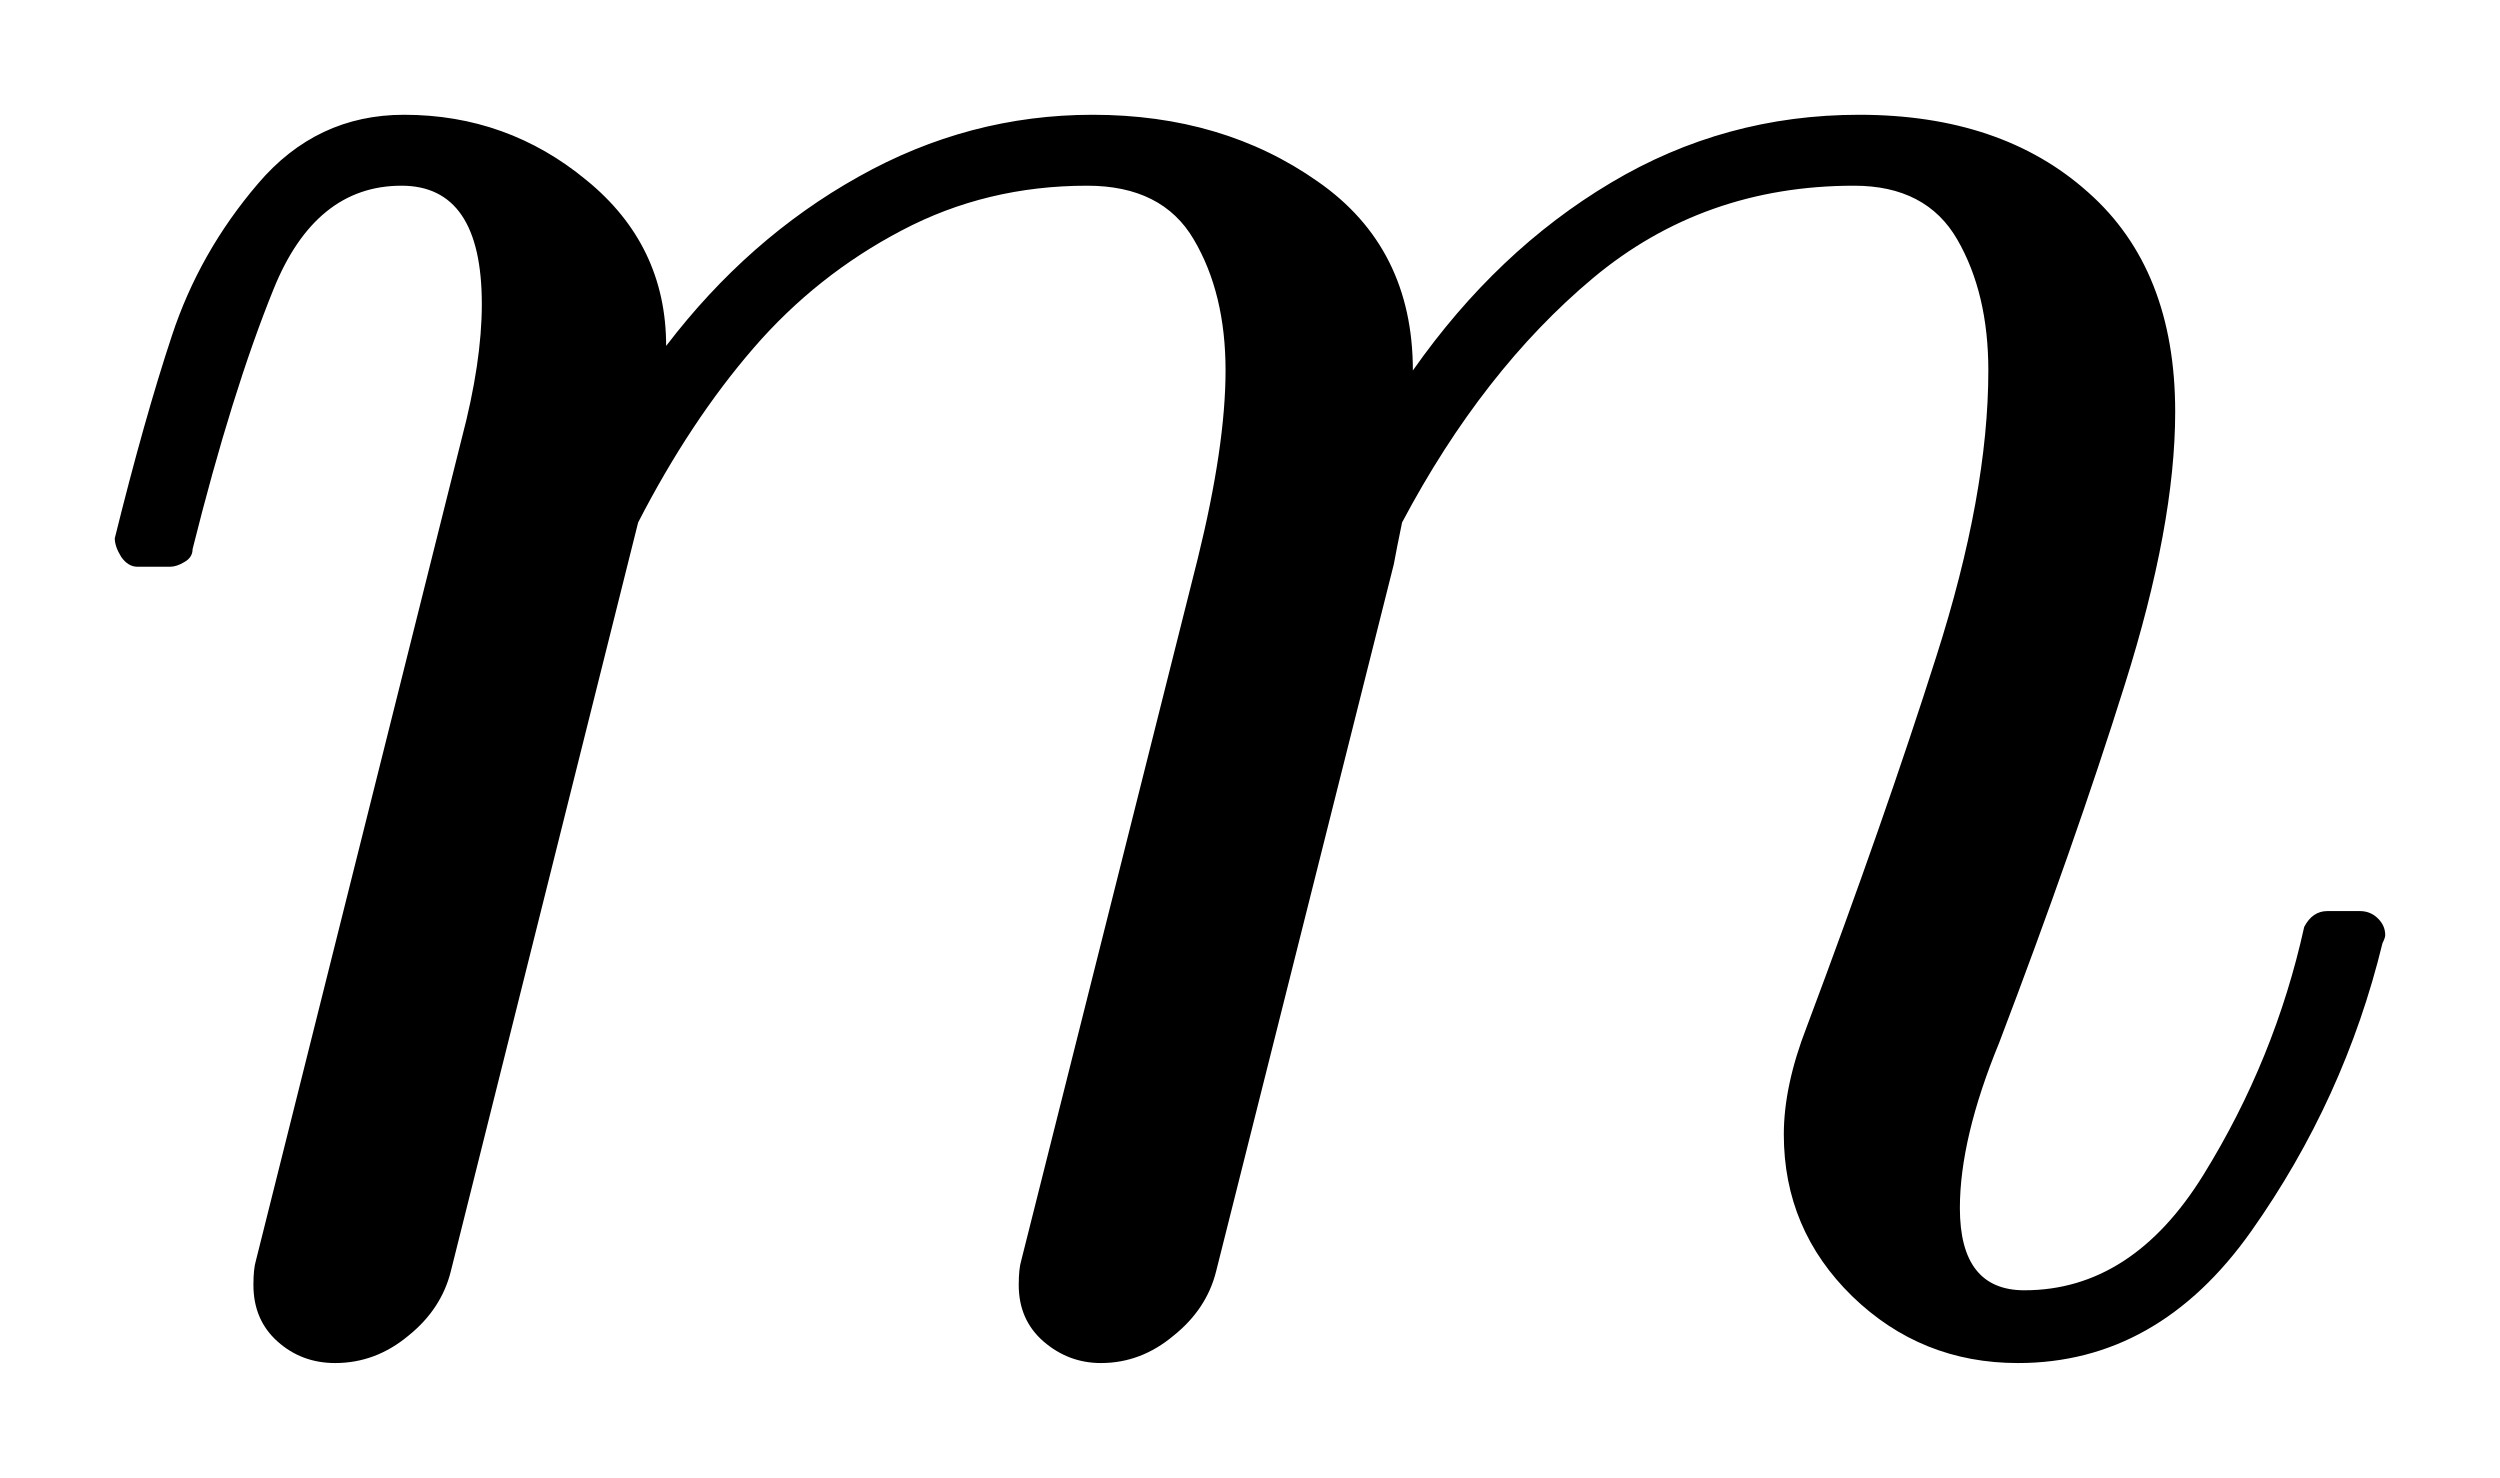
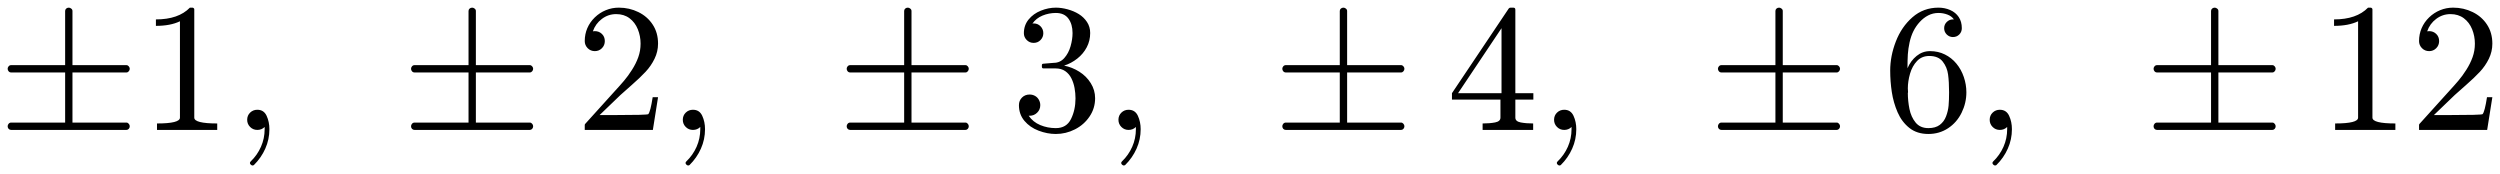
- <svg xmlns="http://www.w3.org/2000/svg" width="10.891pt" height="6.438pt" viewBox="0 0 10.891 6.438" version="1.1">
+ <svg xmlns="http://www.w3.org/2000/svg" width="163.426pt" height="11.32pt" viewBox="0 0 163.426 11.32" version="1.1">
  <defs>
    <style type="text/css">*{stroke-linejoin: round; stroke-linecap: butt}</style>
  </defs>
  <g id="figure_1">
    <g id="patch_1">
-       <path d="M 0 6.438  L 10.891 6.438  L 10.891 0  L 0 0  L 0 6.438  z " style="fill: none; opacity: 0" />
+       <path d="M 0 11.32  L 163.426 11.32  L 163.426 0  L 0 0  L 0 11.32  z " style="fill: none; opacity: 0" />
    </g>
    <g id="axes_1">
      <g id="patch_2">
-         <path d="M 1.104 5.598  Q 1.104 5.527 1.115 5.491  L 2.011 1.912  Q 2.099 1.578 2.099 1.325  Q 2.099 0.809 1.749 0.809  Q 1.374 0.809 1.192 1.259  Q 1.01 1.708 0.839 2.392  Q 0.839 2.428 0.804 2.448  Q 0.77 2.469 0.74 2.469  L 0.599 2.469  Q 0.558 2.469 0.528 2.426  Q 0.5 2.381 0.5 2.345  Q 0.629 1.824 0.749 1.462  Q 0.869 1.098 1.124 0.8  Q 1.379 0.5 1.76 0.5  Q 2.21 0.5 2.555 0.785  Q 2.902 1.068 2.902 1.507  Q 3.26 1.038 3.74 0.77  Q 4.22 0.5 4.76 0.5  Q 5.328 0.5 5.741 0.791  Q 6.155 1.079 6.155 1.614  Q 6.522 1.091 7.018 0.796  Q 7.514 0.5 8.099 0.5  Q 8.72 0.5 9.097 0.838  Q 9.476 1.173 9.476 1.794  Q 9.476 2.287 9.256 2.984  Q 9.037 3.682 8.709 4.543  Q 8.538 4.959 8.538 5.263  Q 8.538 5.621 8.819 5.621  Q 9.288 5.621 9.599 5.118  Q 9.911 4.614 10.038 4.038  Q 10.074 3.969 10.139 3.969  L 10.28 3.969  Q 10.327 3.969 10.359 4.001  Q 10.391 4.032 10.391 4.074  Q 10.391 4.085 10.379 4.109  Q 10.214 4.788 9.807 5.364  Q 9.401 5.938 8.791 5.938  Q 8.369 5.938 8.069 5.647  Q 7.771 5.356 7.771 4.942  Q 7.771 4.73 7.871 4.473  Q 8.21 3.569 8.435 2.861  Q 8.662 2.152 8.662 1.614  Q 8.662 1.278 8.527 1.044  Q 8.392 0.809 8.077 0.809  Q 7.421 0.809 6.939 1.212  Q 6.459 1.614 6.108 2.276  Q 6.084 2.392 6.072 2.458  L 5.298 5.538  Q 5.257 5.703 5.112 5.819  Q 4.97 5.938 4.796 5.938  Q 4.655 5.938 4.546 5.844  Q 4.438 5.75 4.438 5.598  Q 4.438 5.527 4.449 5.491  L 5.218 2.433  Q 5.339 1.942 5.339 1.614  Q 5.339 1.278 5.201 1.044  Q 5.064 0.809 4.736 0.809  Q 4.297 0.809 3.928 1.004  Q 3.558 1.198 3.283 1.516  Q 3.007 1.835 2.78 2.276  L 1.964 5.538  Q 1.923 5.703 1.779 5.819  Q 1.636 5.938 1.46 5.938  Q 1.314 5.938 1.209 5.844  Q 1.104 5.75 1.104 5.598  z " clip-path="url(#pb880e0e262)" />
+         <path d="M 0.729 8.493  Q 0.629 8.493 0.564 8.424  Q 0.5 8.352 0.5 8.253  Q 0.5 8.165 0.564 8.09  Q 0.629 8.013 0.729 8.013  L 4.258 8.013  L 4.258 4.737  L 0.729 4.737  Q 0.629 4.737 0.564 4.662  Q 0.5 4.586 0.5 4.497  Q 0.5 4.409 0.564 4.334  Q 0.629 4.258 0.729 4.258  L 4.258 4.258  L 4.258 0.718  Q 4.258 0.624 4.327 0.562  Q 4.398 0.5 4.497 0.5  Q 4.578 0.5 4.657 0.562  Q 4.737 0.624 4.737 0.718  L 4.737 4.258  L 8.264 4.258  Q 8.352 4.258 8.416 4.334  Q 8.482 4.409 8.482 4.497  Q 8.482 4.586 8.416 4.662  Q 8.352 4.737 8.264 4.737  L 4.737 4.737  L 4.737 8.013  L 8.264 8.013  Q 8.352 8.013 8.416 8.09  Q 8.482 8.165 8.482 8.253  Q 8.482 8.352 8.416 8.424  Q 8.352 8.493 8.264 8.493  L 0.729 8.493  z M 10.263 8.493  L 10.263 8.071  Q 11.763 8.071 11.763 7.691  L 11.763 1.391  Q 11.142 1.691 10.192 1.691  L 10.192 1.269  Q 11.664 1.269 12.414 0.5  L 12.582 0.5  Q 12.624 0.5 12.661 0.534  Q 12.7 0.566 12.7 0.607  L 12.7 7.691  Q 12.7 8.071 14.2 8.071  L 14.2 8.493  L 10.263 8.493  z M 16.338 10.655  Q 16.338 10.602 16.385 10.556  Q 16.82 10.139 17.06 9.594  Q 17.3 9.05 17.3 8.446  L 17.3 8.3  Q 17.107 8.493 16.82 8.493  Q 16.544 8.493 16.351 8.3  Q 16.158 8.107 16.158 7.831  Q 16.158 7.55 16.351 7.362  Q 16.544 7.175 16.82 7.175  Q 17.247 7.175 17.429 7.571  Q 17.611 7.966 17.611 8.446  Q 17.611 9.114 17.343 9.714  Q 17.077 10.316 16.591 10.796  Q 16.544 10.82 16.514 10.82  Q 16.456 10.82 16.396 10.766  Q 16.338 10.713 16.338 10.655  z M 27.099 8.493  Q 27 8.493 26.934 8.424  Q 26.87 8.352 26.87 8.253  Q 26.87 8.165 26.934 8.09  Q 27 8.013 27.099 8.013  L 30.628 8.013  L 30.628 4.737  L 27.099 4.737  Q 27 4.737 26.934 4.662  Q 26.87 4.586 26.87 4.497  Q 26.87 4.409 26.934 4.334  Q 27 4.258 27.099 4.258  L 30.628 4.258  L 30.628 0.718  Q 30.628 0.624 30.697 0.562  Q 30.768 0.5 30.868 0.5  Q 30.948 0.5 31.027 0.562  Q 31.108 0.624 31.108 0.718  L 31.108 4.258  L 34.635 4.258  Q 34.723 4.258 34.787 4.334  Q 34.852 4.409 34.852 4.497  Q 34.852 4.586 34.787 4.662  Q 34.723 4.737 34.635 4.737  L 31.108 4.737  L 31.108 8.013  L 34.635 8.013  Q 34.723 8.013 34.787 8.09  Q 34.852 8.165 34.852 8.253  Q 34.852 8.352 34.787 8.424  Q 34.723 8.493 34.635 8.493  L 27.099 8.493  z M 38.225 8.493  L 38.225 8.171  Q 38.225 8.141 38.247 8.107  L 40.111 6.044  Q 40.533 5.587 40.795 5.277  Q 41.06 4.966 41.316 4.561  Q 41.575 4.156 41.725 3.738  Q 41.875 3.32 41.875 2.851  Q 41.875 2.358 41.693 1.91  Q 41.511 1.462 41.151 1.192  Q 40.791 0.922 40.281 0.922  Q 39.76 0.922 39.344 1.237  Q 38.928 1.55 38.757 2.047  Q 38.804 2.036 38.886 2.036  Q 39.156 2.036 39.346 2.217  Q 39.537 2.399 39.537 2.686  Q 39.537 2.962 39.346 3.153  Q 39.156 3.342 38.886 3.342  Q 38.605 3.342 38.414 3.147  Q 38.225 2.951 38.225 2.686  Q 38.225 2.234 38.393 1.841  Q 38.564 1.445 38.883 1.137  Q 39.203 0.828 39.605 0.665  Q 40.006 0.5 40.456 0.5  Q 41.142 0.5 41.733 0.791  Q 42.325 1.081 42.67 1.612  Q 43.017 2.141 43.017 2.851  Q 43.017 3.373 42.788 3.841  Q 42.56 4.31 42.201 4.694  Q 41.845 5.077 41.288 5.564  Q 40.731 6.05 40.557 6.213  L 39.198 7.52  L 40.351 7.52  Q 41.2 7.52 41.772 7.507  Q 42.344 7.492 42.378 7.462  Q 42.518 7.31 42.666 6.354  L 43.017 6.354  L 42.678 8.493  L 38.225 8.493  z M 44.815 10.655  Q 44.815 10.602 44.862 10.556  Q 45.297 10.139 45.537 9.594  Q 45.777 9.05 45.777 8.446  L 45.777 8.3  Q 45.584 8.493 45.297 8.493  Q 45.021 8.493 44.828 8.3  Q 44.635 8.107 44.635 7.831  Q 44.635 7.55 44.828 7.362  Q 45.021 7.175 45.297 7.175  Q 45.725 7.175 45.906 7.571  Q 46.088 7.966 46.088 8.446  Q 46.088 9.114 45.82 9.714  Q 45.554 10.316 45.068 10.796  Q 45.021 10.82 44.991 10.82  Q 44.933 10.82 44.873 10.766  Q 44.815 10.713 44.815 10.655  z M 55.576 8.493  Q 55.477 8.493 55.411 8.424  Q 55.348 8.352 55.348 8.253  Q 55.348 8.165 55.411 8.09  Q 55.477 8.013 55.576 8.013  L 59.105 8.013  L 59.105 4.737  L 55.576 4.737  Q 55.477 4.737 55.411 4.662  Q 55.348 4.586 55.348 4.497  Q 55.348 4.409 55.411 4.334  Q 55.477 4.258 55.576 4.258  L 59.105 4.258  L 59.105 0.718  Q 59.105 0.624 59.174 0.562  Q 59.246 0.5 59.345 0.5  Q 59.426 0.5 59.504 0.562  Q 59.585 0.624 59.585 0.718  L 59.585 4.258  L 63.112 4.258  Q 63.2 4.258 63.264 4.334  Q 63.329 4.409 63.329 4.497  Q 63.329 4.586 63.264 4.662  Q 63.2 4.737 63.112 4.737  L 59.585 4.737  L 59.585 8.013  L 63.112 8.013  Q 63.2 8.013 63.264 8.09  Q 63.329 8.165 63.329 8.253  Q 63.329 8.352 63.264 8.424  Q 63.2 8.493 63.112 8.493  L 55.576 8.493  z M 67.246 7.567  Q 67.527 7.978 68.001 8.176  Q 68.478 8.375 69.021 8.375  Q 69.719 8.375 70.011 7.781  Q 70.306 7.186 70.306 6.431  Q 70.306 6.091 70.244 5.752  Q 70.182 5.411 70.036 5.118  Q 69.889 4.826 69.634 4.649  Q 69.379 4.473 69.01 4.473  L 68.213 4.473  Q 68.108 4.473 68.108 4.362  L 68.108 4.258  Q 68.108 4.164 68.213 4.164  L 68.875 4.109  Q 69.297 4.109 69.574 3.794  Q 69.854 3.478 69.983 3.024  Q 70.113 2.57 70.113 2.159  Q 70.113 1.586 69.843 1.216  Q 69.573 0.847 69.021 0.847  Q 68.566 0.847 68.149 1.019  Q 67.733 1.192 67.488 1.544  Q 67.51 1.539 67.527 1.535  Q 67.546 1.531 67.568 1.531  Q 67.838 1.531 68.02 1.719  Q 68.202 1.906 68.202 2.171  Q 68.202 2.429 68.02 2.617  Q 67.838 2.804 67.568 2.804  Q 67.306 2.804 67.118 2.617  Q 66.931 2.429 66.931 2.171  Q 66.931 1.655 67.24 1.274  Q 67.551 0.894 68.041 0.697  Q 68.53 0.5 69.021 0.5  Q 69.385 0.5 69.788 0.609  Q 70.193 0.718 70.521 0.92  Q 70.849 1.123 71.058 1.439  Q 71.266 1.754 71.266 2.159  Q 71.266 2.664 71.041 3.091  Q 70.816 3.519 70.422 3.83  Q 70.03 4.139 69.561 4.291  Q 70.083 4.391 70.551 4.685  Q 71.02 4.978 71.303 5.435  Q 71.588 5.891 71.588 6.419  Q 71.588 7.081 71.224 7.617  Q 70.863 8.154 70.27 8.456  Q 69.678 8.758 69.021 8.758  Q 68.459 8.758 67.893 8.542  Q 67.328 8.328 66.968 7.901  Q 66.608 7.473 66.608 6.875  Q 66.608 6.577 66.807 6.378  Q 67.006 6.179 67.306 6.179  Q 67.499 6.179 67.66 6.269  Q 67.821 6.359 67.911 6.524  Q 68.003 6.688 68.003 6.875  Q 68.003 7.169 67.797 7.368  Q 67.593 7.567 67.306 7.567  L 67.246 7.567  z M 73.293 10.655  Q 73.293 10.602 73.339 10.556  Q 73.774 10.139 74.014 9.594  Q 74.254 9.05 74.254 8.446  L 74.254 8.3  Q 74.061 8.493 73.774 8.493  Q 73.499 8.493 73.306 8.3  Q 73.113 8.107 73.113 7.831  Q 73.113 7.55 73.306 7.362  Q 73.499 7.175 73.774 7.175  Q 74.202 7.175 74.384 7.571  Q 74.566 7.966 74.566 8.446  Q 74.566 9.114 74.298 9.714  Q 74.031 10.316 73.546 10.796  Q 73.499 10.82 73.469 10.82  Q 73.411 10.82 73.351 10.766  Q 73.293 10.713 73.293 10.655  z M 84.054 8.493  Q 83.954 8.493 83.889 8.424  Q 83.825 8.352 83.825 8.253  Q 83.825 8.165 83.889 8.09  Q 83.954 8.013 84.054 8.013  L 87.582 8.013  L 87.582 4.737  L 84.054 4.737  Q 83.954 4.737 83.889 4.662  Q 83.825 4.586 83.825 4.497  Q 83.825 4.409 83.889 4.334  Q 83.954 4.258 84.054 4.258  L 87.582 4.258  L 87.582 0.718  Q 87.582 0.624 87.652 0.562  Q 87.723 0.5 87.822 0.5  Q 87.903 0.5 87.982 0.562  Q 88.062 0.624 88.062 0.718  L 88.062 4.258  L 91.589 4.258  Q 91.677 4.258 91.741 4.334  Q 91.807 4.409 91.807 4.497  Q 91.807 4.586 91.741 4.662  Q 91.677 4.737 91.589 4.737  L 88.062 4.737  L 88.062 8.013  L 91.589 8.013  Q 91.677 8.013 91.741 8.09  Q 91.807 8.165 91.807 8.253  Q 91.807 8.352 91.741 8.424  Q 91.677 8.493 91.589 8.493  L 84.054 8.493  z M 94.915 6.513  L 94.915 6.091  L 98.624 0.56  Q 98.665 0.5 98.747 0.5  L 98.924 0.5  Q 99.059 0.5 99.059 0.635  L 99.059 6.091  L 100.236 6.091  L 100.236 6.513  L 99.059 6.513  L 99.059 7.691  Q 99.059 7.936 99.409 8.004  Q 99.762 8.071 100.223 8.071  L 100.223 8.493  L 96.919 8.493  L 96.919 8.071  Q 97.382 8.071 97.733 8.004  Q 98.085 7.936 98.085 7.691  L 98.085 6.513  L 94.915 6.513  z M 95.314 6.091  L 98.155 6.091  L 98.155 1.843  L 95.314 6.091  z M 101.77 10.655  Q 101.77 10.602 101.817 10.556  Q 102.252 10.139 102.492 9.594  Q 102.732 9.05 102.732 8.446  L 102.732 8.3  Q 102.539 8.493 102.252 8.493  Q 101.976 8.493 101.783 8.3  Q 101.59 8.107 101.59 7.831  Q 101.59 7.55 101.783 7.362  Q 101.976 7.175 102.252 7.175  Q 102.679 7.175 102.861 7.571  Q 103.043 7.966 103.043 8.446  Q 103.043 9.114 102.775 9.714  Q 102.509 10.316 102.023 10.796  Q 101.976 10.82 101.946 10.82  Q 101.888 10.82 101.828 10.766  Q 101.77 10.713 101.77 10.655  z M 112.531 8.493  Q 112.432 8.493 112.366 8.424  Q 112.302 8.352 112.302 8.253  Q 112.302 8.165 112.366 8.09  Q 112.432 8.013 112.531 8.013  L 116.06 8.013  L 116.06 4.737  L 112.531 4.737  Q 112.432 4.737 112.366 4.662  Q 112.302 4.586 112.302 4.497  Q 112.302 4.409 112.366 4.334  Q 112.432 4.258 112.531 4.258  L 116.06 4.258  L 116.06 0.718  Q 116.06 0.624 116.129 0.562  Q 116.2 0.5 116.3 0.5  Q 116.38 0.5 116.459 0.562  Q 116.54 0.624 116.54 0.718  L 116.54 4.258  L 120.067 4.258  Q 120.155 4.258 120.218 4.334  Q 120.284 4.409 120.284 4.497  Q 120.284 4.586 120.218 4.662  Q 120.155 4.737 120.067 4.737  L 116.54 4.737  L 116.54 8.013  L 120.067 8.013  Q 120.155 8.013 120.218 8.09  Q 120.284 8.165 120.284 8.253  Q 120.284 8.352 120.218 8.424  Q 120.155 8.493 120.067 8.493  L 112.531 8.493  z M 126.058 8.758  Q 125.314 8.758 124.815 8.362  Q 124.318 7.966 124.045 7.336  Q 123.773 6.706 123.668 6.014  Q 123.563 5.322 123.563 4.614  Q 123.563 3.665 123.932 2.711  Q 124.302 1.754 125.018 1.128  Q 125.736 0.5 126.72 0.5  Q 127.131 0.5 127.485 0.656  Q 127.84 0.811 128.042 1.113  Q 128.245 1.415 128.245 1.843  Q 128.245 2.088 128.078 2.255  Q 127.911 2.422 127.663 2.422  Q 127.429 2.422 127.258 2.253  Q 127.09 2.083 127.09 1.843  Q 127.09 1.608 127.258 1.439  Q 127.429 1.269 127.663 1.269  L 127.729 1.269  Q 127.575 1.051 127.298 0.95  Q 127.02 0.847 126.72 0.847  Q 126.356 0.847 126.049 1.006  Q 125.742 1.164 125.496 1.434  Q 125.25 1.702 125.085 2.028  Q 124.922 2.353 124.83 2.769  Q 124.74 3.185 124.716 3.549  Q 124.693 3.911 124.693 4.462  Q 124.903 3.969 125.29 3.656  Q 125.678 3.342 126.163 3.342  Q 126.698 3.342 127.136 3.56  Q 127.575 3.776 127.892 4.16  Q 128.209 4.544 128.376 5.037  Q 128.543 5.529 128.543 6.031  Q 128.543 6.734 128.23 7.372  Q 127.916 8.008 127.347 8.383  Q 126.778 8.758 126.058 8.758  z M 126.058 8.375  Q 126.522 8.375 126.803 8.165  Q 127.084 7.953 127.215 7.606  Q 127.348 7.258 127.38 6.903  Q 127.412 6.547 127.412 6.031  Q 127.412 5.353 127.347 4.872  Q 127.283 4.391 126.996 4.025  Q 126.709 3.659 126.117 3.659  Q 125.631 3.659 125.318 3.987  Q 125.005 4.316 124.86 4.816  Q 124.716 5.317 124.716 5.78  Q 124.716 5.938 124.729 6.02  Q 124.729 6.039 124.725 6.05  Q 124.723 6.061 124.716 6.078  Q 124.716 6.594 124.821 7.122  Q 124.928 7.649 125.226 8.013  Q 125.526 8.375 126.058 8.375  z M 130.247 10.655  Q 130.247 10.602 130.294 10.556  Q 130.729 10.139 130.969 9.594  Q 131.209 9.05 131.209 8.446  L 131.209 8.3  Q 131.016 8.493 130.729 8.493  Q 130.453 8.493 130.26 8.3  Q 130.067 8.107 130.067 7.831  Q 130.067 7.55 130.26 7.362  Q 130.453 7.175 130.729 7.175  Q 131.156 7.175 131.338 7.571  Q 131.52 7.966 131.52 8.446  Q 131.52 9.114 131.252 9.714  Q 130.986 10.316 130.5 10.796  Q 130.453 10.82 130.423 10.82  Q 130.365 10.82 130.305 10.766  Q 130.247 10.713 130.247 10.655  z M 141.008 8.493  Q 140.909 8.493 140.843 8.424  Q 140.78 8.352 140.78 8.253  Q 140.78 8.165 140.843 8.09  Q 140.909 8.013 141.008 8.013  L 144.537 8.013  L 144.537 4.737  L 141.008 4.737  Q 140.909 4.737 140.843 4.662  Q 140.78 4.586 140.78 4.497  Q 140.78 4.409 140.843 4.334  Q 140.909 4.258 141.008 4.258  L 144.537 4.258  L 144.537 0.718  Q 144.537 0.624 144.606 0.562  Q 144.678 0.5 144.777 0.5  Q 144.858 0.5 144.936 0.562  Q 145.017 0.624 145.017 0.718  L 145.017 4.258  L 148.544 4.258  Q 148.632 4.258 148.696 4.334  Q 148.761 4.409 148.761 4.497  Q 148.761 4.586 148.696 4.662  Q 148.632 4.737 148.544 4.737  L 145.017 4.737  L 145.017 8.013  L 148.544 8.013  Q 148.632 8.013 148.696 8.09  Q 148.761 8.165 148.761 8.253  Q 148.761 8.352 148.696 8.424  Q 148.632 8.493 148.544 8.493  L 141.008 8.493  z M 152.649 8.493  L 152.649 8.071  Q 154.149 8.071 154.149 7.691  L 154.149 1.391  Q 153.529 1.691 152.578 1.691  L 152.578 1.269  Q 154.05 1.269 154.8 0.5  L 154.969 0.5  Q 155.01 0.5 155.048 0.534  Q 155.087 0.566 155.087 0.607  L 155.087 7.691  Q 155.087 8.071 156.587 8.071  L 156.587 8.493  L 152.649 8.493  z M 158.134 8.493  L 158.134 8.171  Q 158.134 8.141 158.156 8.107  L 160.02 6.044  Q 160.442 5.587 160.704 5.277  Q 160.969 4.966 161.226 4.561  Q 161.484 4.156 161.634 3.738  Q 161.784 3.32 161.784 2.851  Q 161.784 2.358 161.603 1.91  Q 161.421 1.462 161.061 1.192  Q 160.701 0.922 160.191 0.922  Q 159.669 0.922 159.253 1.237  Q 158.837 1.55 158.666 2.047  Q 158.713 2.036 158.796 2.036  Q 159.066 2.036 159.255 2.217  Q 159.446 2.399 159.446 2.686  Q 159.446 2.962 159.255 3.153  Q 159.066 3.342 158.796 3.342  Q 158.514 3.342 158.323 3.147  Q 158.134 2.951 158.134 2.686  Q 158.134 2.234 158.303 1.841  Q 158.473 1.445 158.792 1.137  Q 159.113 0.828 159.514 0.665  Q 159.915 0.5 160.365 0.5  Q 161.051 0.5 161.642 0.791  Q 162.234 1.081 162.579 1.612  Q 162.926 2.141 162.926 2.851  Q 162.926 3.373 162.698 3.841  Q 162.469 4.31 162.111 4.694  Q 161.754 5.077 161.198 5.564  Q 160.641 6.05 160.466 6.213  L 159.107 7.52  L 160.26 7.52  Q 161.109 7.52 161.681 7.507  Q 162.253 7.492 162.287 7.462  Q 162.428 7.31 162.576 6.354  L 162.926 6.354  L 162.587 8.493  L 158.134 8.493  z " clip-path="url(#p4074b702b9)" />
      </g>
    </g>
  </g>
  <defs>
-     <clipPath id="pb880e0e262">
-       <rect x="0" y="0" width="10.891" height="6.438" />
+     <clipPath id="p4074b702b9">
+       <rect x="0" y="0" width="163.426" height="11.32" />
    </clipPath>
  </defs>
</svg>
